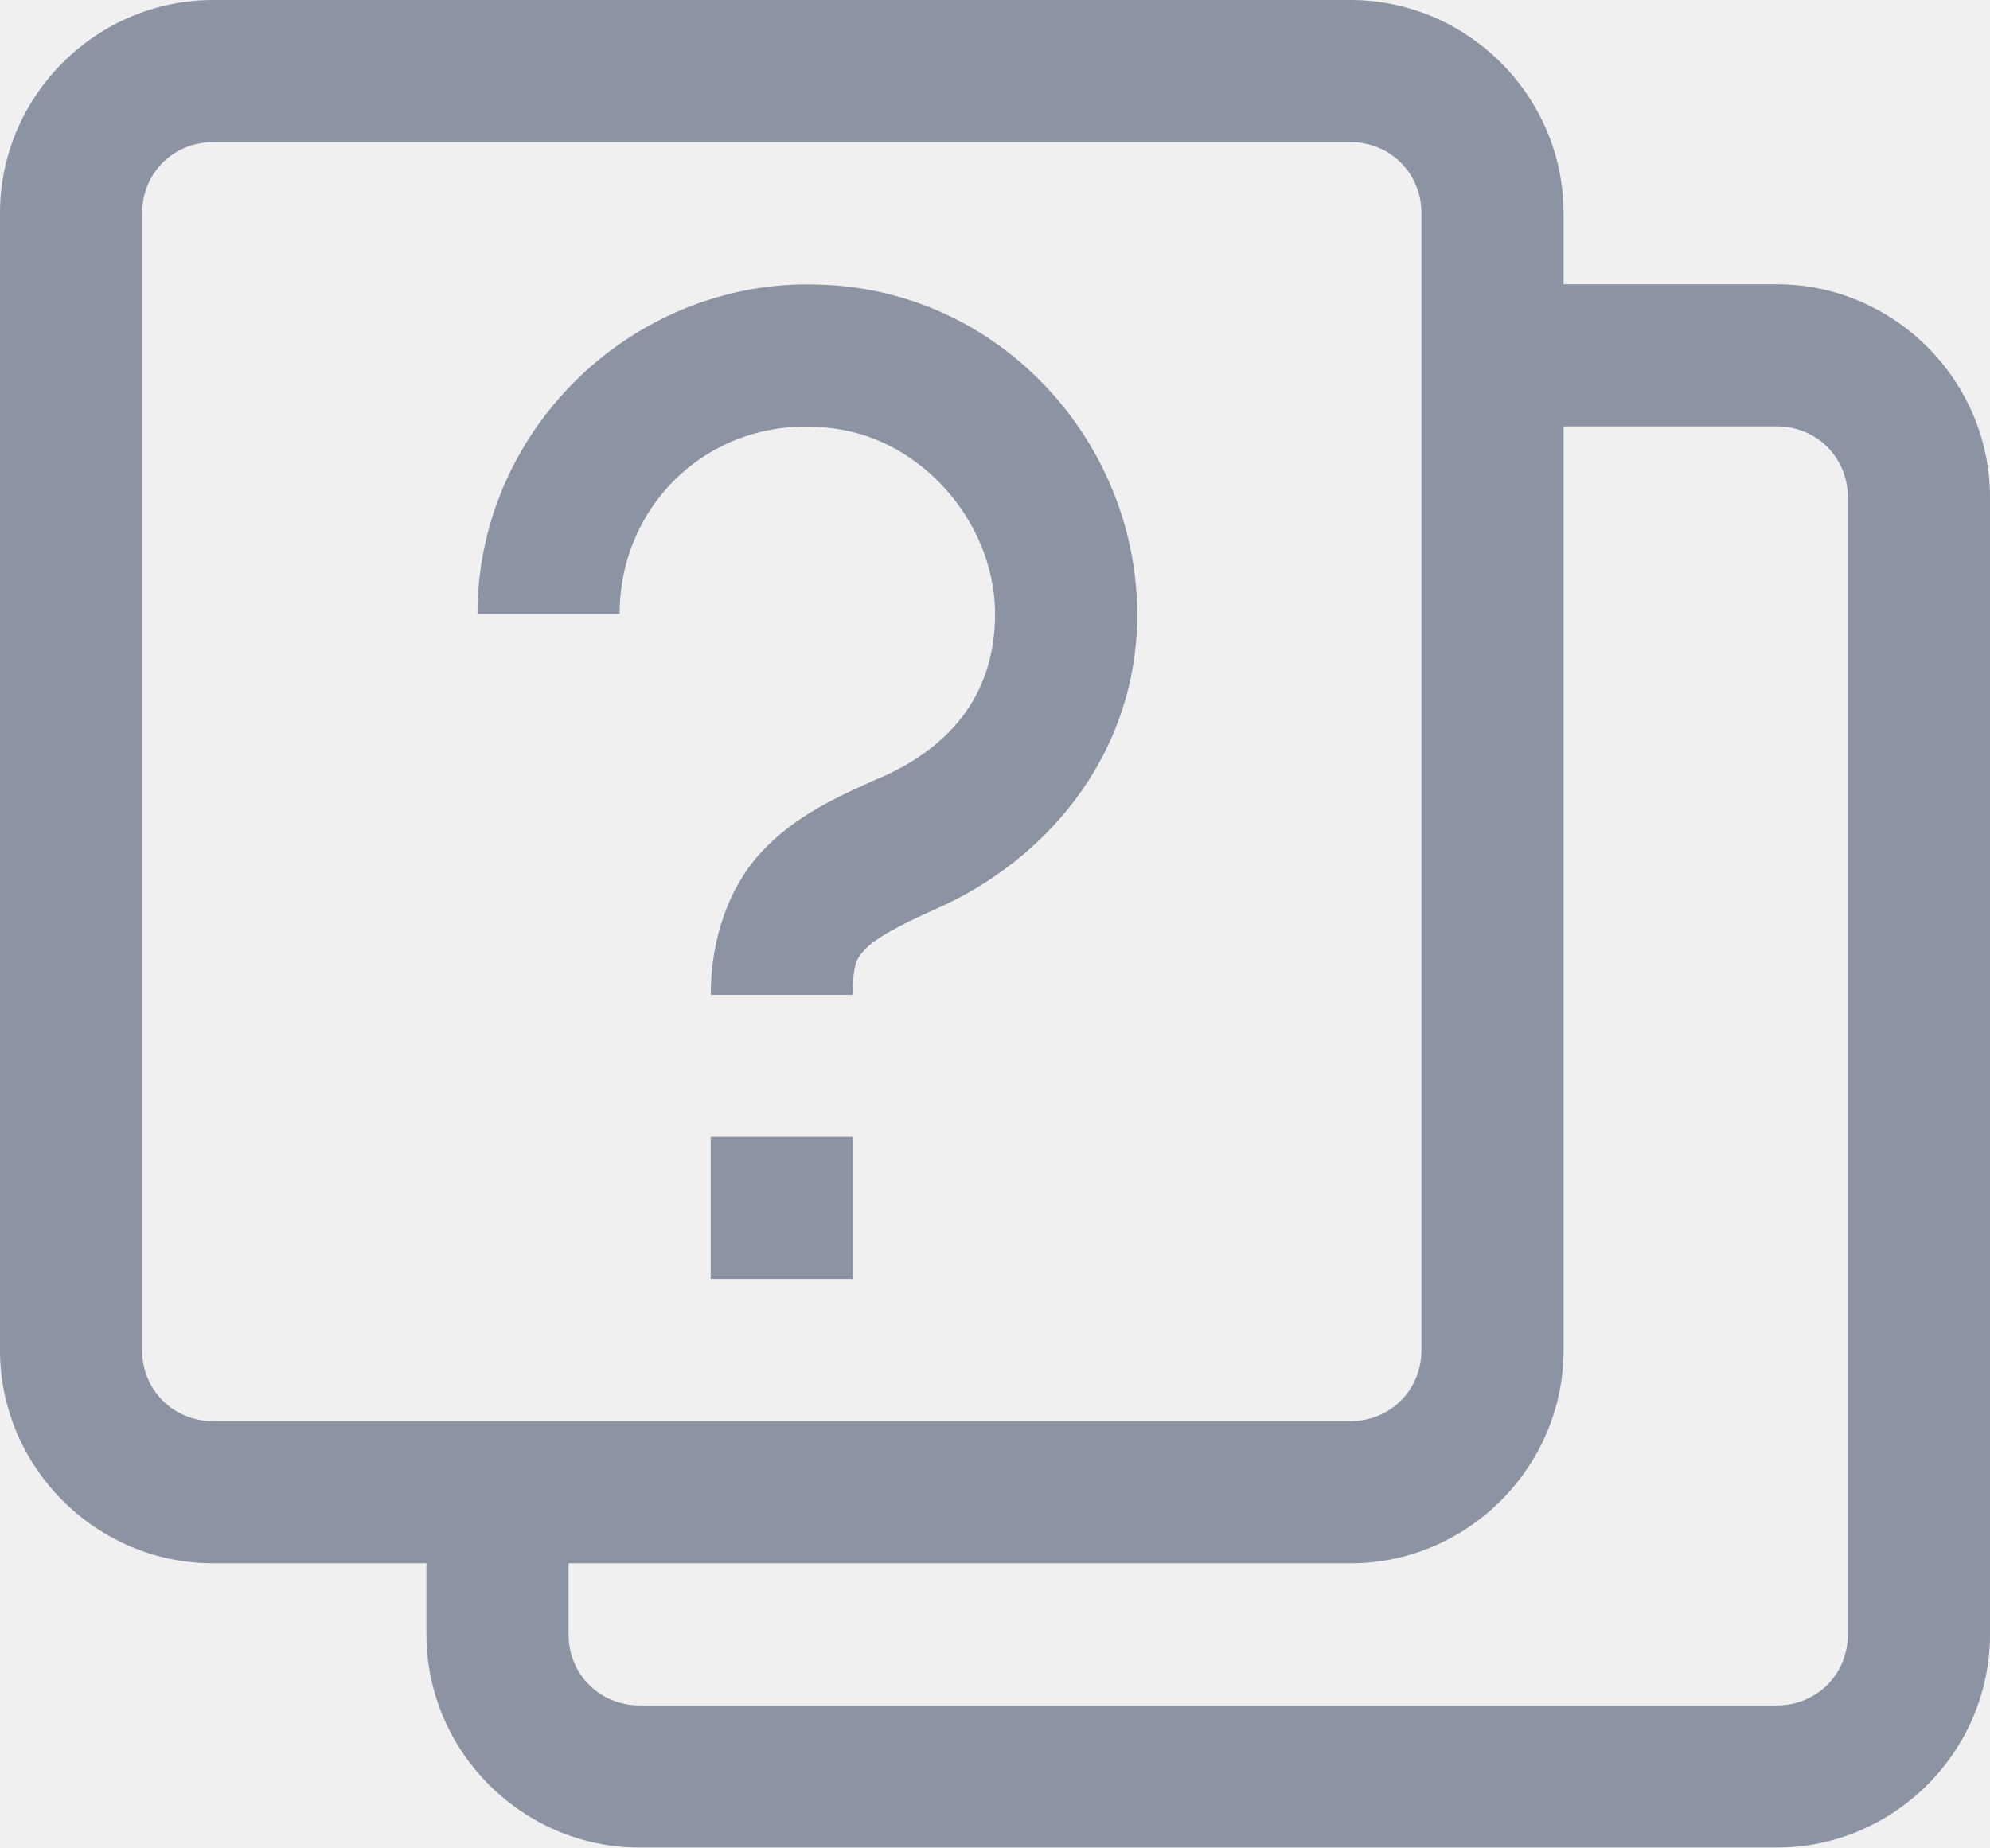
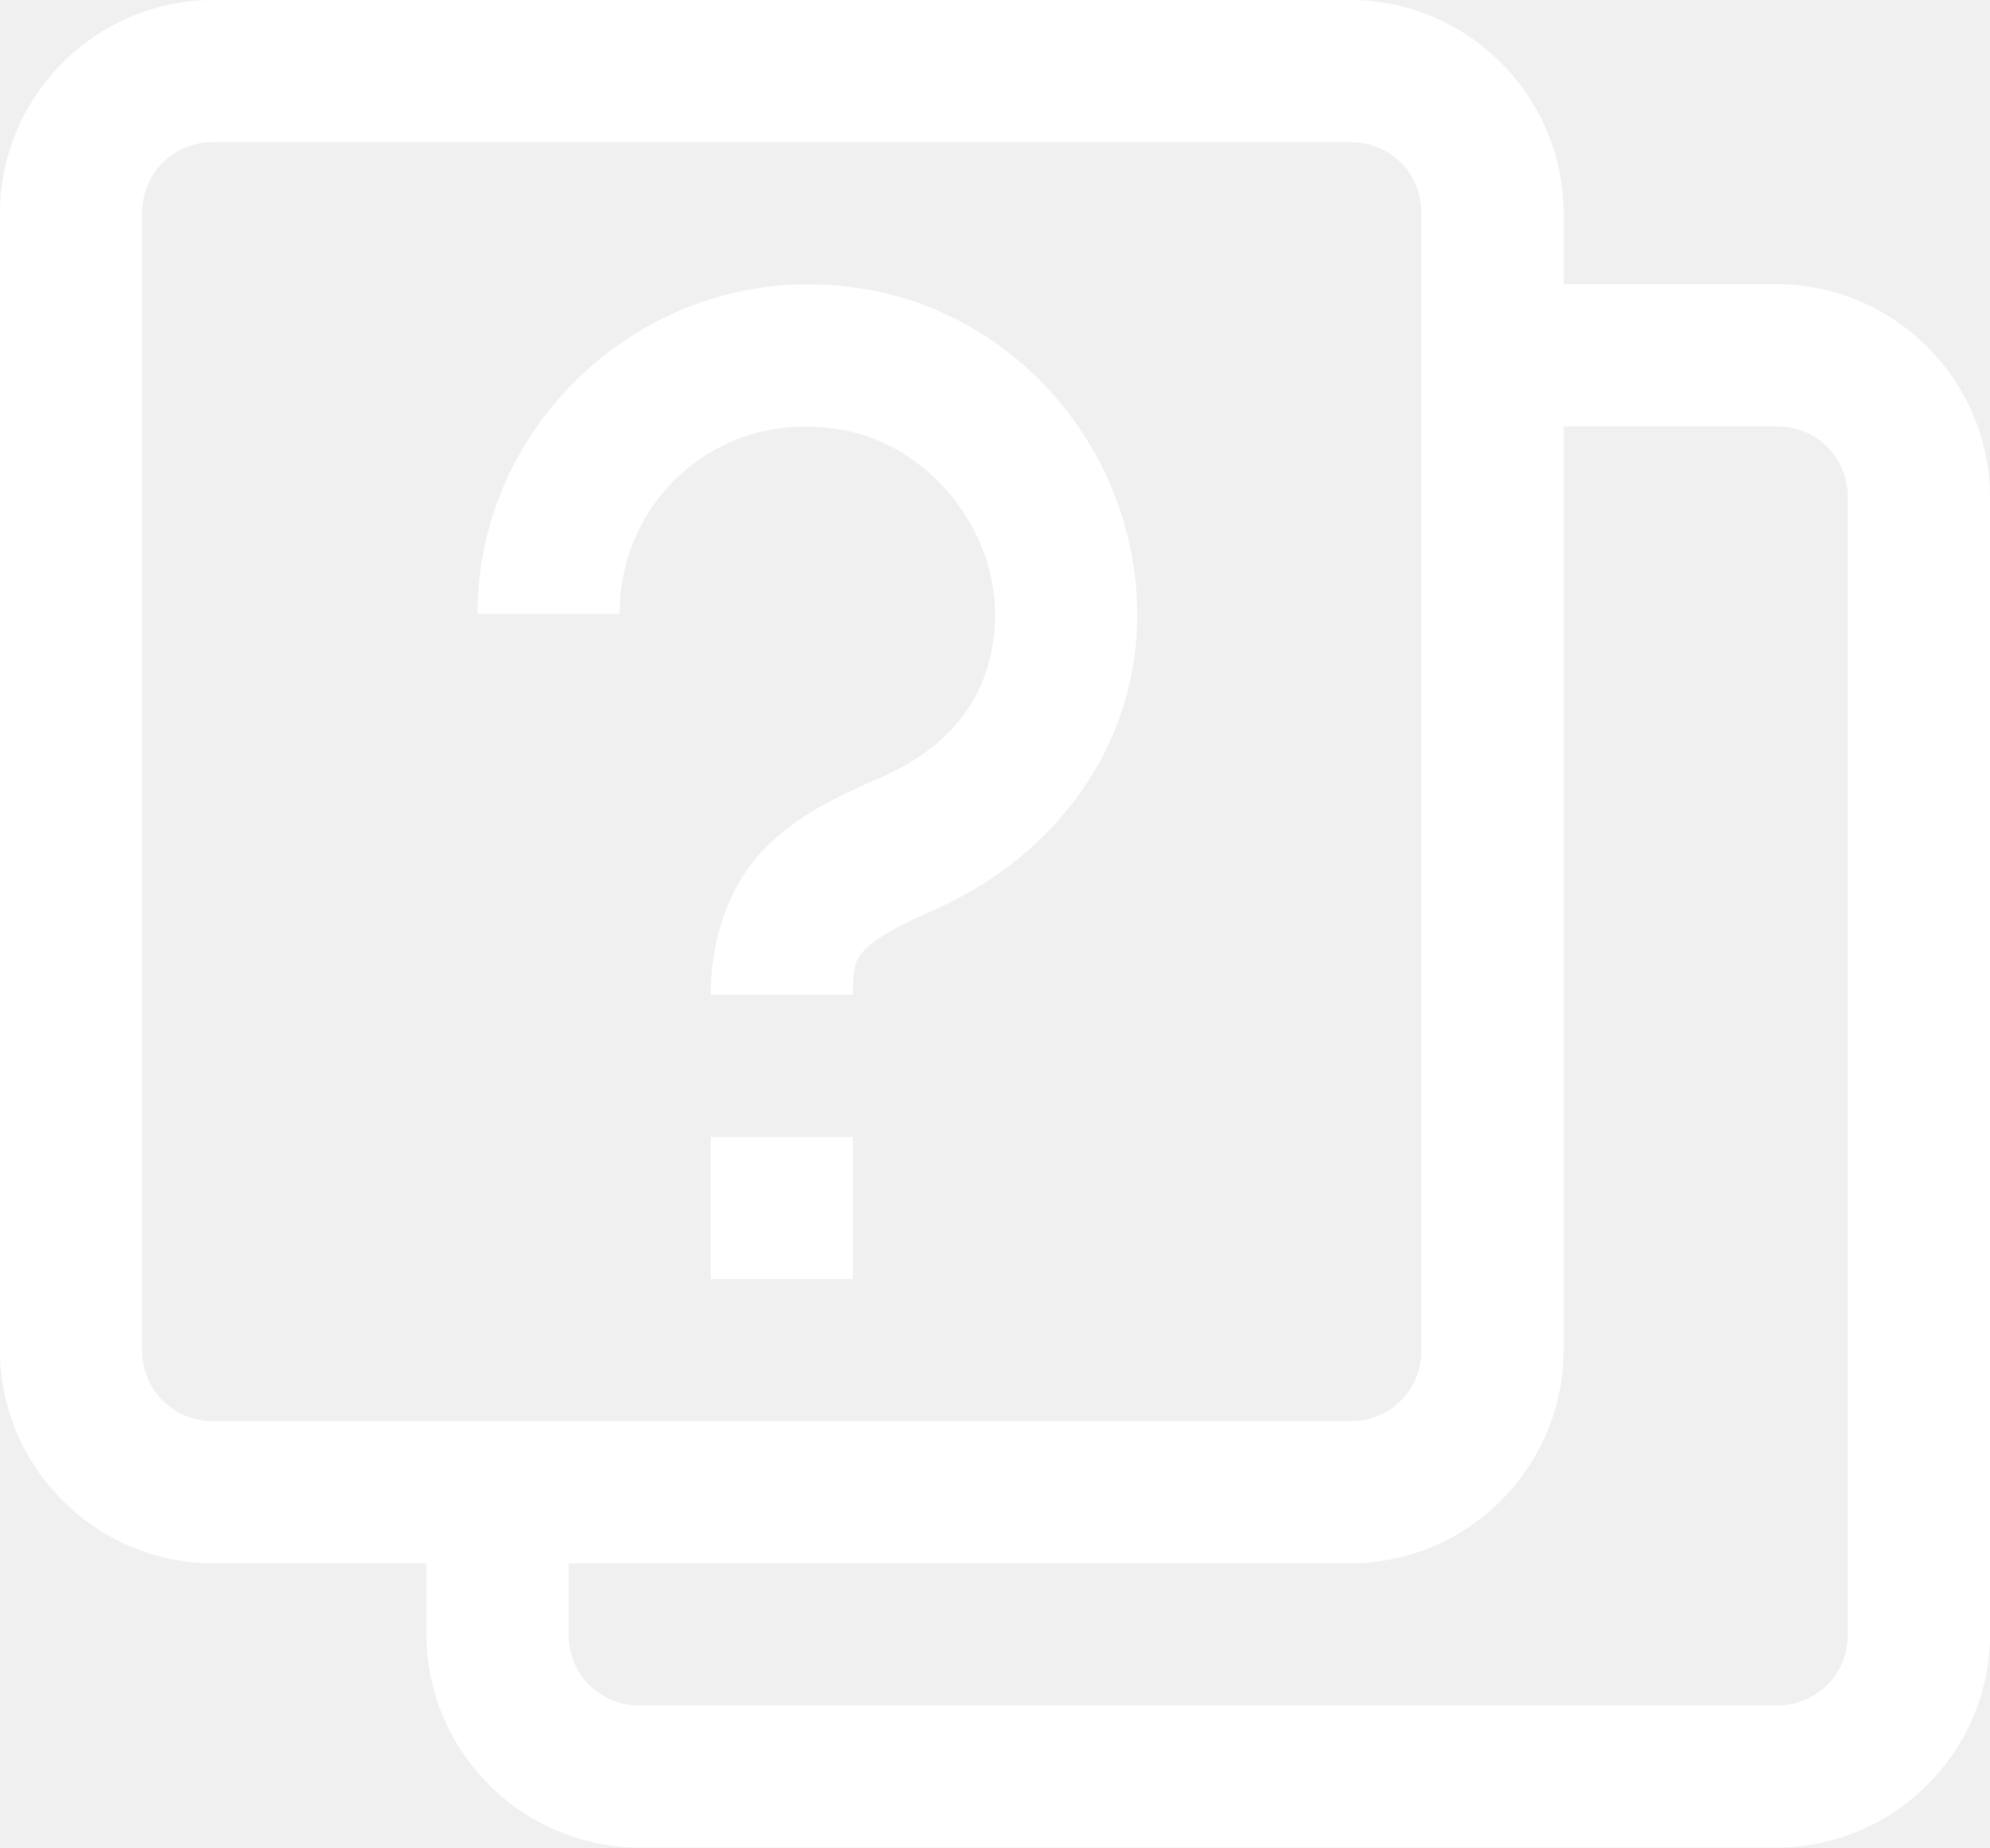
<svg xmlns="http://www.w3.org/2000/svg" width="14px" height="13px" viewBox="0 0 14 13" version="1.1">
  <defs />
  <g id="Symbols" stroke="none" stroke-width="1" fill="none" fill-rule="evenodd">
    <g id="Left-Menu" transform="translate(-42, -294)" fill="#8C93A3" fill-rule="nonzero">
      <g id="icons8-questions" transform="translate(42, 294)">
-         <path d="M1.5,0 C0.676,0 0,0.676 0,1.5 L0,9.5 C0,10.324 0.676,11 1.5,11 L3,11 L3,11.5 C3,12.324 3.676,13 4.5,13 L12.5,13 C13.324,13 14,12.324 14,11.5 L14,3.5 C14,2.676 13.324,2 12.5,2 L11,2 L11,1.5 C11,0.676 10.324,0 9.5,0 L1.5,0 Z M1.5,1 L9.5,1 C9.781,1 10,1.219 10,1.5 L10,9.5 C10,9.781 9.781,10 9.5,10 L1.5,10 C1.219,10 1,9.781 1,9.5 L1,1.5 C1,1.219 1.219,1 1.5,1 Z M5.559,2.004 C4.348,2.07 3.359,3.086 3.359,4.32 L4.359,4.32 C4.359,3.508 5.062,2.875 5.918,3.023 C6.535,3.129 7.02,3.73 7,4.359 C6.984,4.918 6.66,5.27 6.184,5.477 L6.18,5.477 C5.887,5.609 5.605,5.734 5.367,5.984 C5.129,6.234 5,6.605 5,7 L6,7 C6,6.777 6.027,6.742 6.09,6.676 C6.152,6.609 6.312,6.516 6.586,6.395 C7.332,6.066 7.969,5.355 8,4.391 C8.031,3.254 7.219,2.23 6.09,2.035 C5.91,2.004 5.73,1.996 5.559,2.004 Z M11,3 L12.5,3 C12.781,3 13,3.219 13,3.5 L13,11.5 C13,11.781 12.781,12 12.5,12 L4.5,12 C4.219,12 4,11.781 4,11.5 L4,11 L9.5,11 C10.324,11 11,10.324 11,9.5 L11,3 Z M5,8 L5,9 L6,9 L6,8 L5,8 Z" id="Shape" />
+         <path d="M1.5,0 C0.676,0 0,0.676 0,1.5 L0,9.5 C0,10.324 0.676,11 1.5,11 L3,11 L3,11.5 C3,12.324 3.676,13 4.5,13 L12.5,13 C13.324,13 14,12.324 14,11.5 L14,3.5 C14,2.676 13.324,2 12.5,2 L11,2 L11,1.5 C11,0.676 10.324,0 9.5,0 L1.5,0 Z M1.5,1 L9.5,1 C9.781,1 10,1.219 10,1.5 L10,9.5 C10,9.781 9.781,10 9.5,10 L1.5,10 C1.219,10 1,9.781 1,9.5 L1,1.5 C1,1.219 1.219,1 1.5,1 Z M5.559,2.004 C4.348,2.07 3.359,3.086 3.359,4.32 L4.359,4.32 C4.359,3.508 5.062,2.875 5.918,3.023 C6.535,3.129 7.02,3.73 7,4.359 C6.984,4.918 6.66,5.27 6.184,5.477 L6.18,5.477 C5.887,5.609 5.605,5.734 5.367,5.984 C5.129,6.234 5,6.605 5,7 L6,7 C6,6.777 6.027,6.742 6.09,6.676 C6.152,6.609 6.312,6.516 6.586,6.395 C7.332,6.066 7.969,5.355 8,4.391 C8.031,3.254 7.219,2.23 6.09,2.035 C5.91,2.004 5.73,1.996 5.559,2.004 Z M11,3 L12.5,3 C12.781,3 13,3.219 13,3.5 L13,11.5 C13,11.781 12.781,12 12.5,12 L4.5,12 C4.219,12 4,11.781 4,11.5 L4,11 L9.5,11 C10.324,11 11,10.324 11,9.5 L11,3 Z M5,8 L5,9 L6,9 L6,8 L5,8 Z" id="Shape" fill="white" />
      </g>
    </g>
  </g>
</svg>
